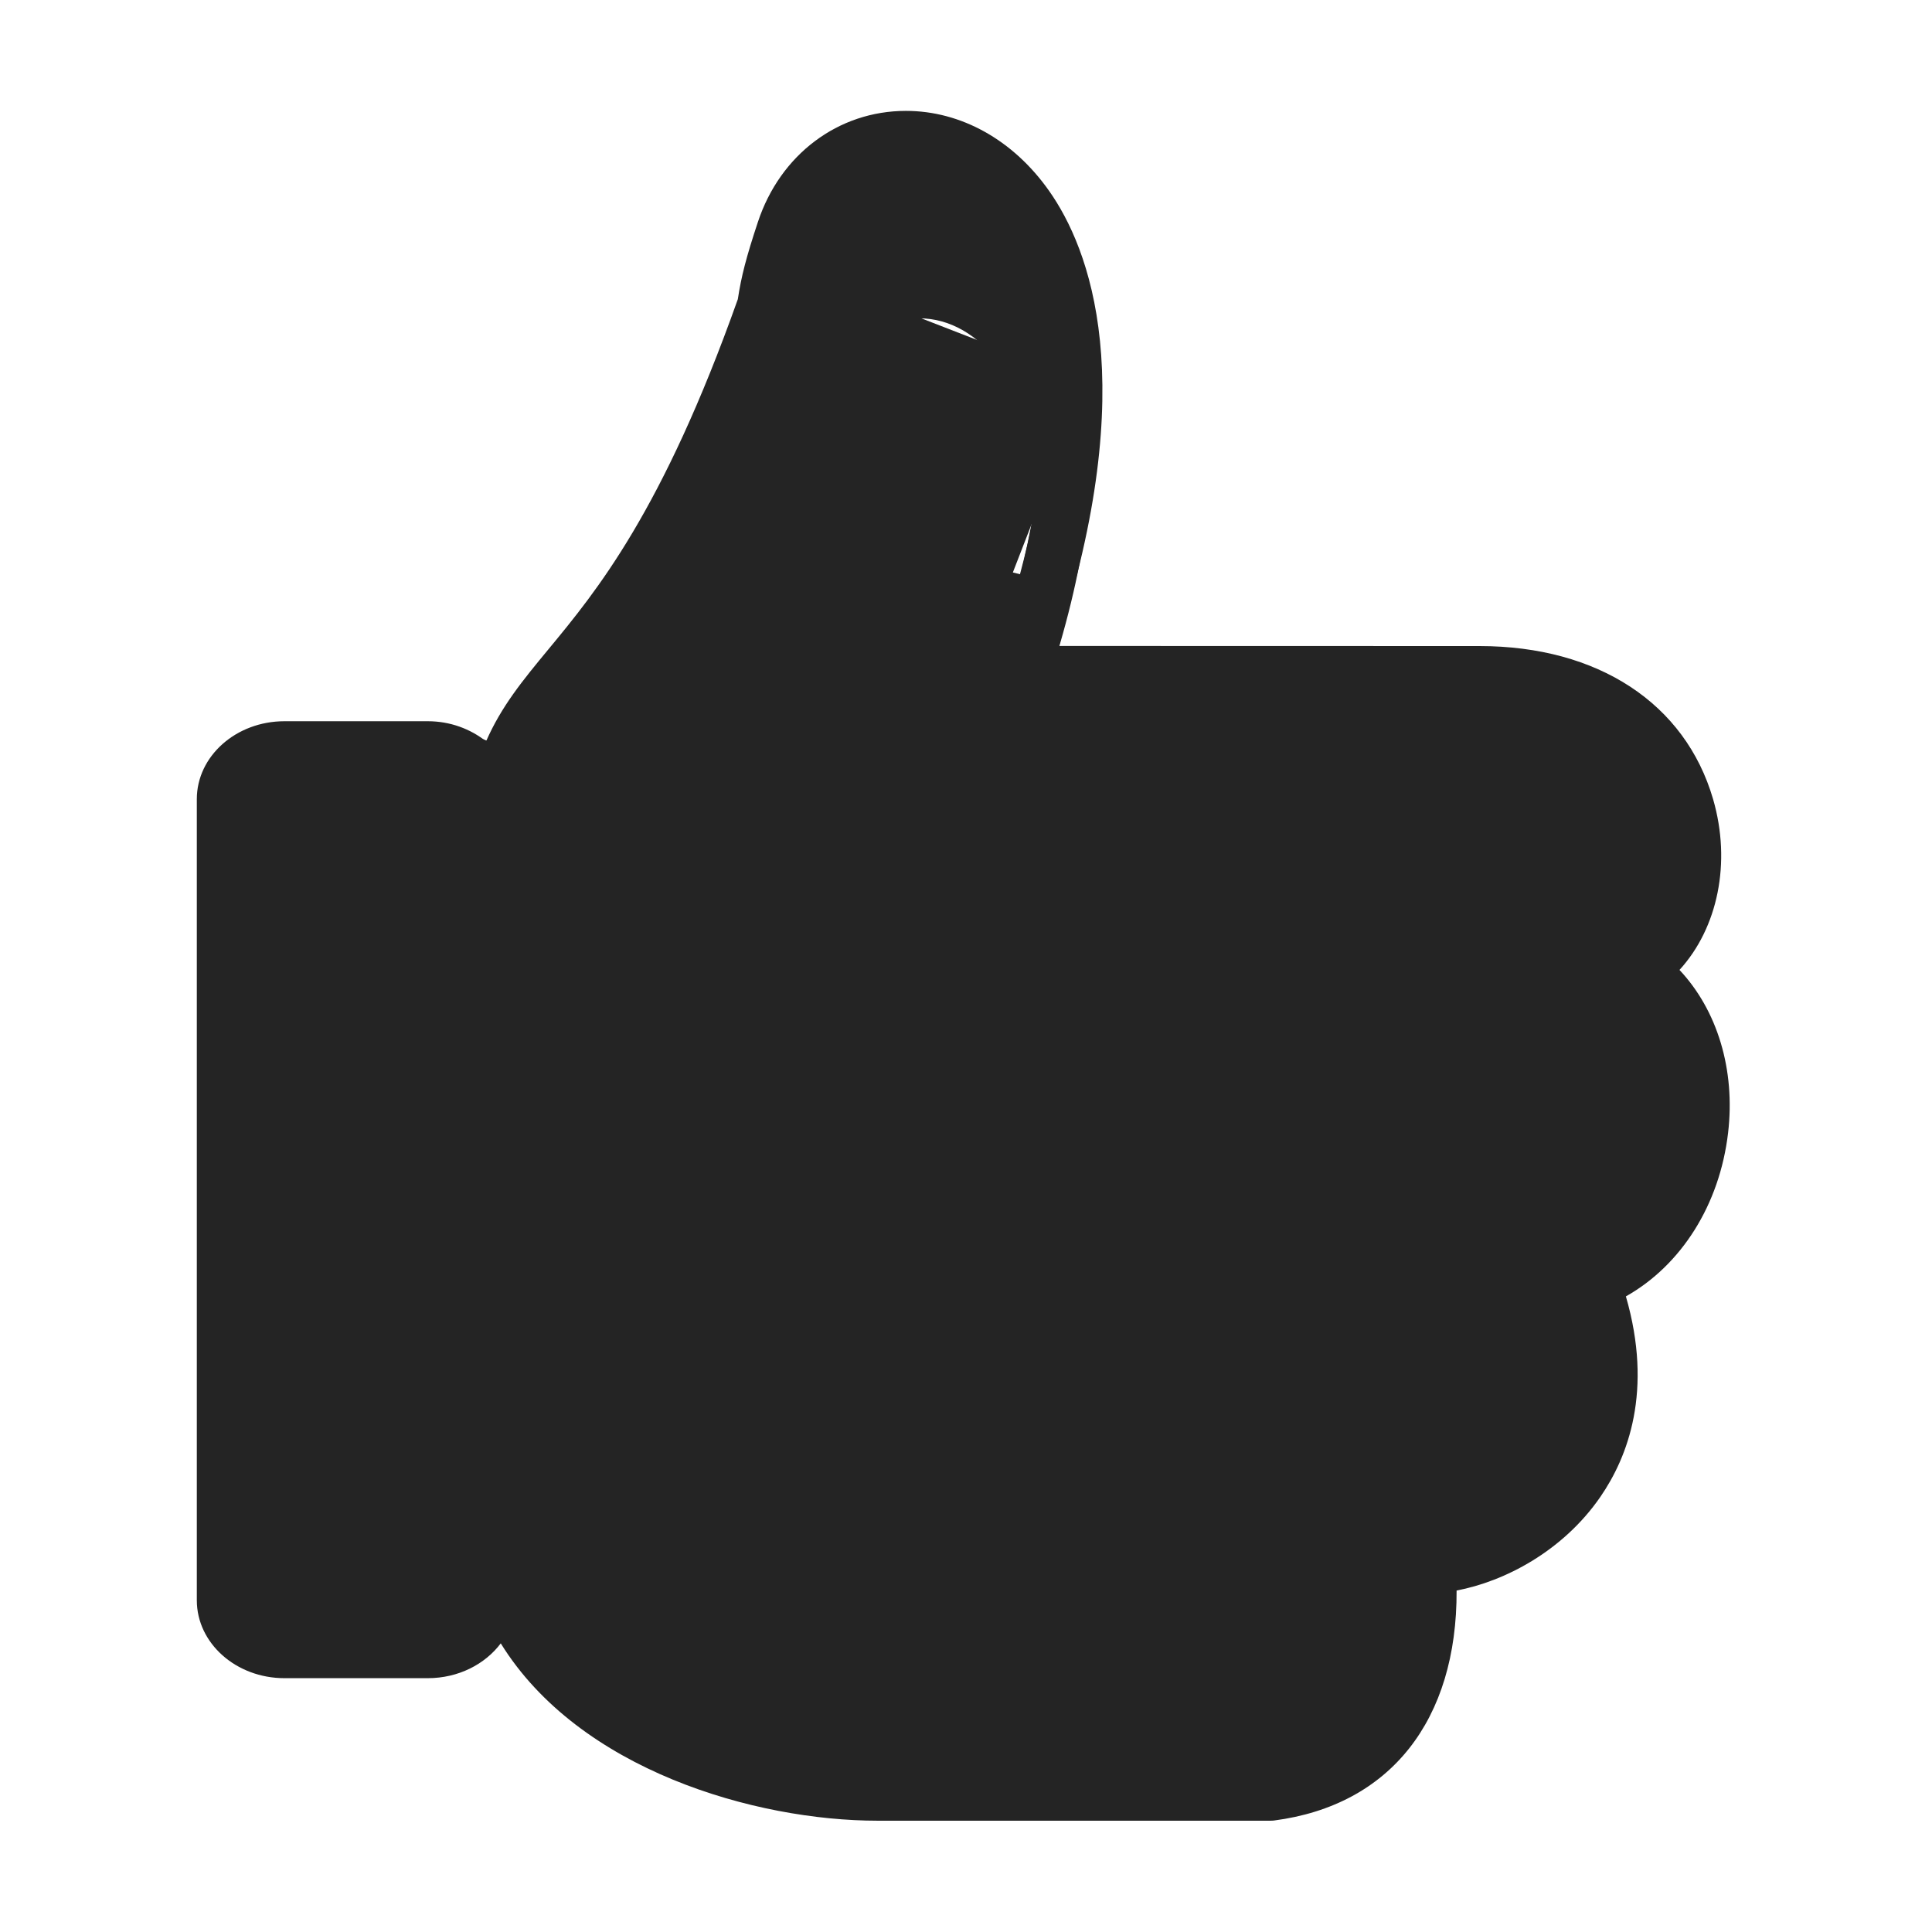
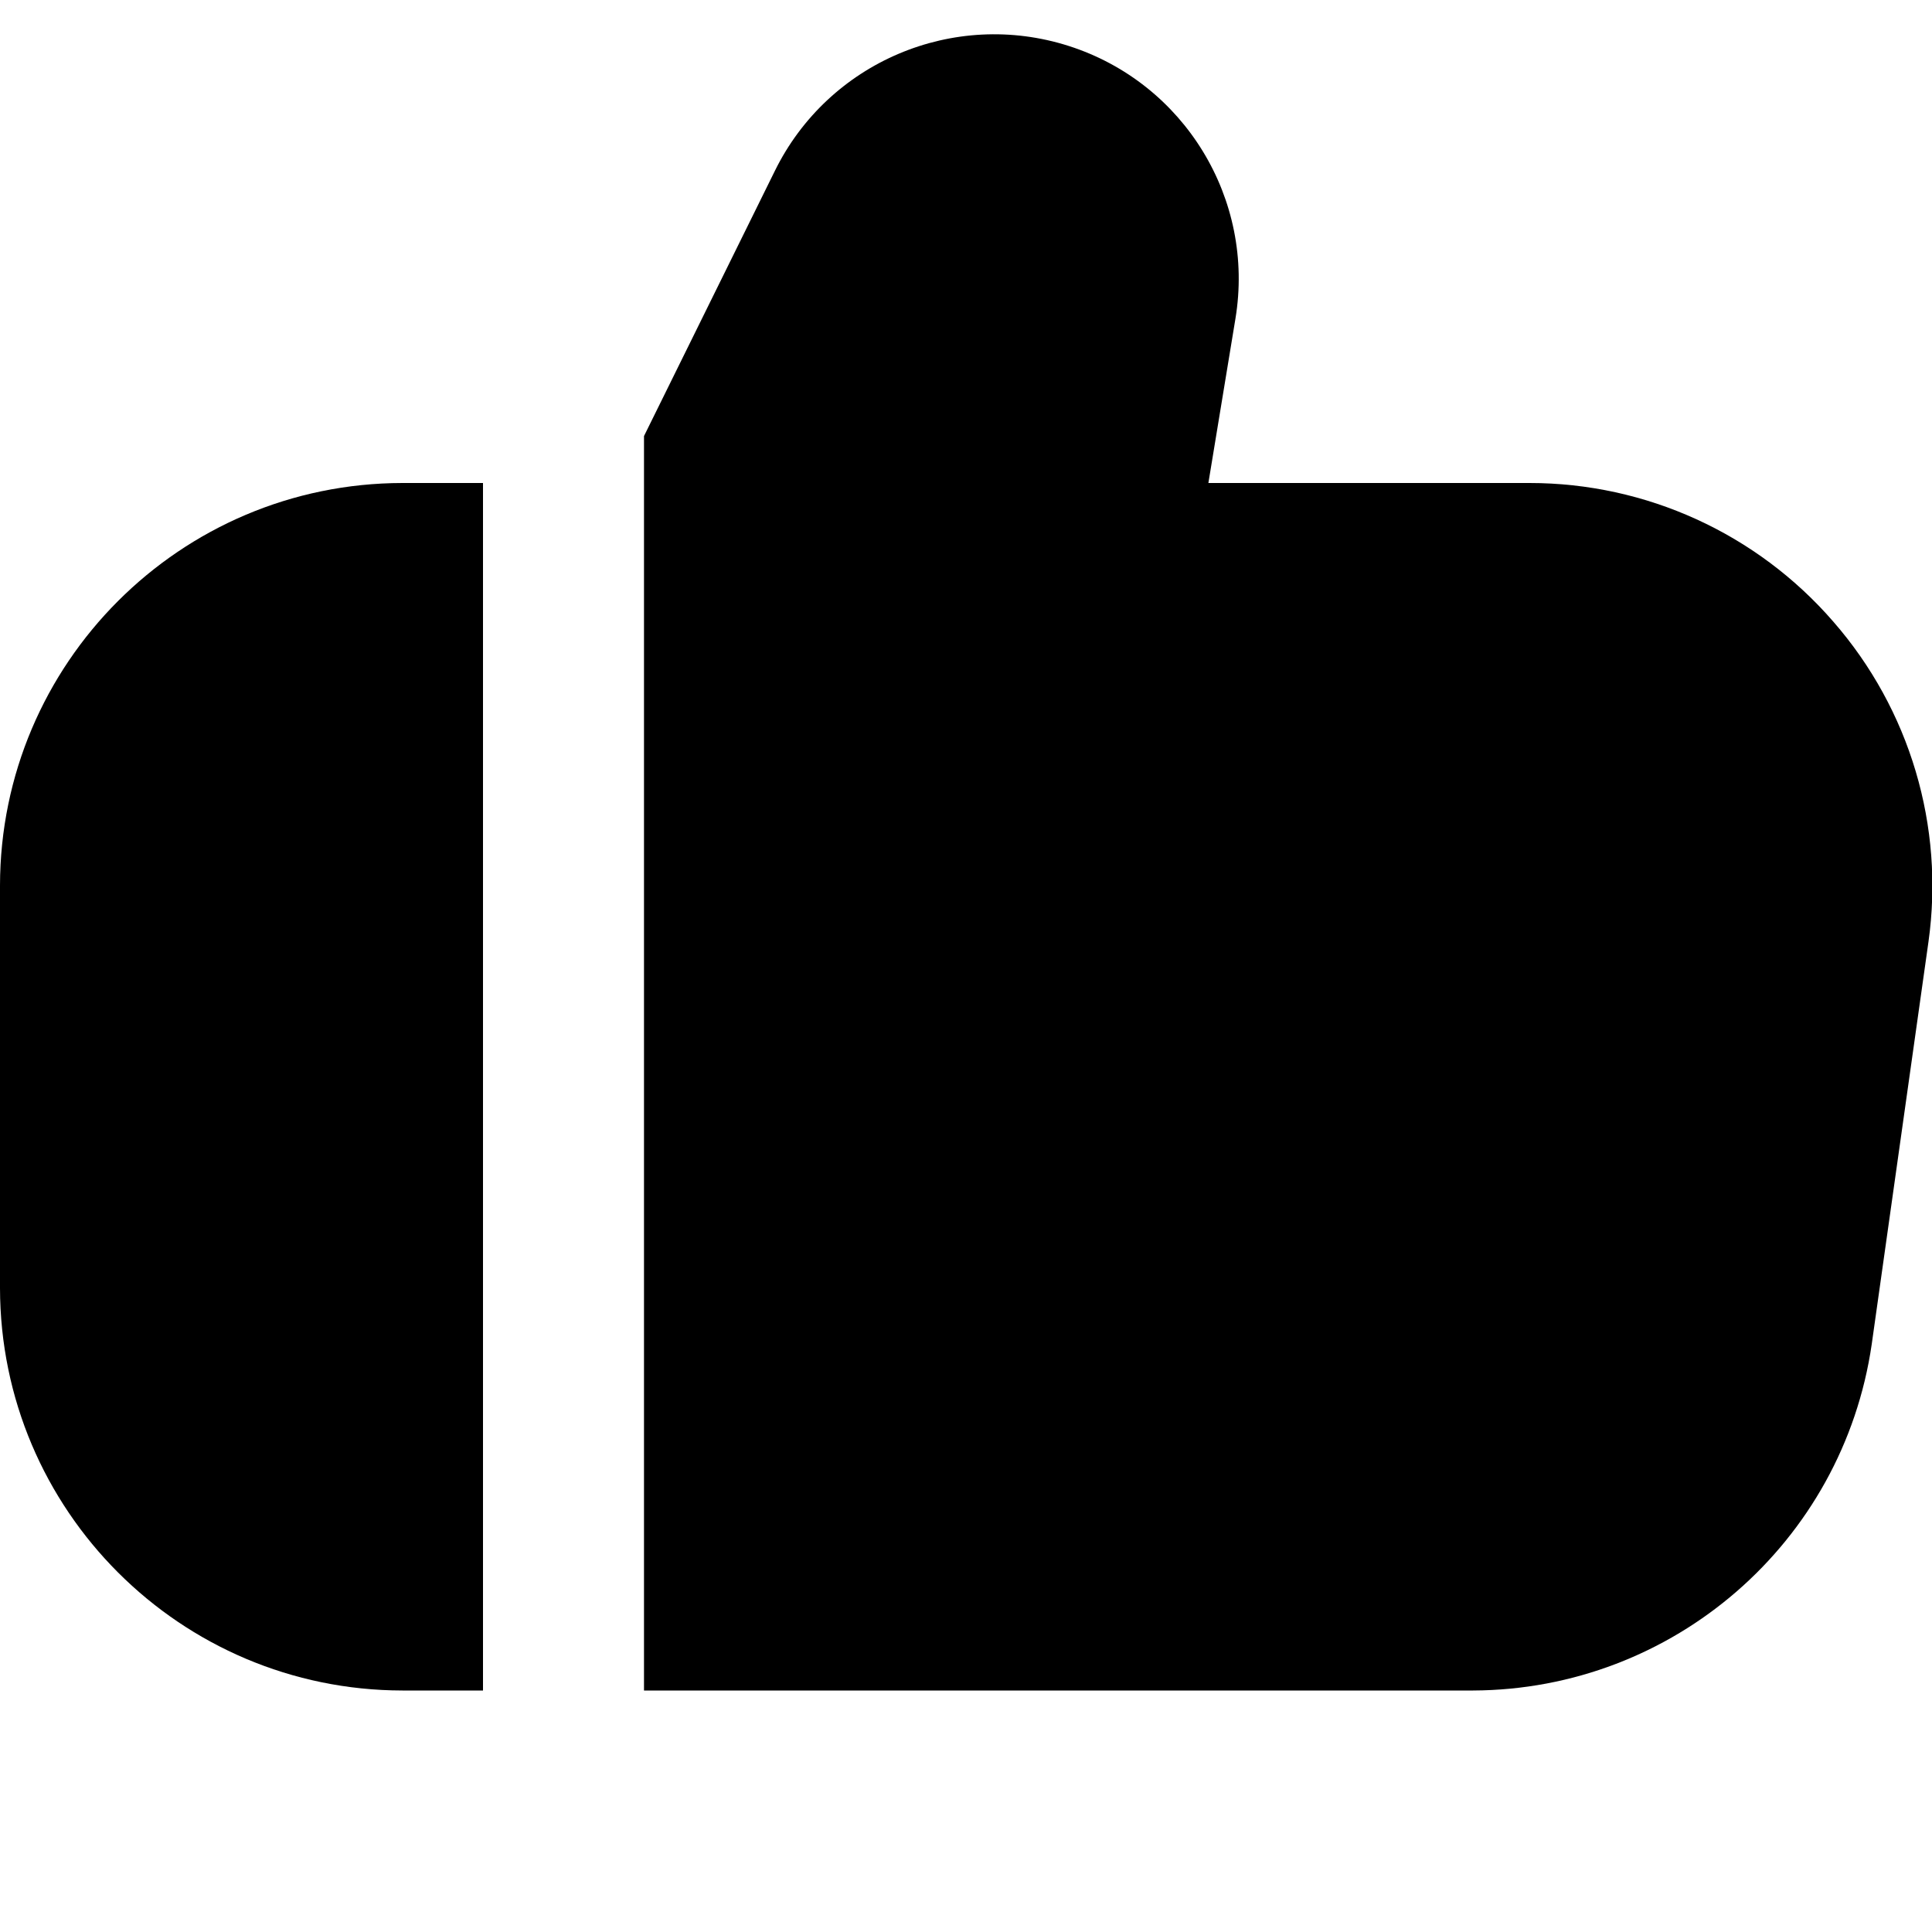
- <svg xmlns="http://www.w3.org/2000/svg" width="150pt" zoomAndPan="magnify" viewBox="0 0 150 150" height="150pt" preserveAspectRatio="xMidYMid meet" version="1.2">
-   <defs>
-     <clipPath xml:id="clip1" id="clip1">
-       <path d="M 15 8.609 L 135 8.609 L 135 141.359 L 15 141.359 Z M 15 8.609 " />
-     </clipPath>
-     <clipPath xml:id="clip2" id="clip2">
-       <path d="M 17.516 11.395 L 132 11.395 L 132 138.895 L 17.516 138.895 Z M 17.516 11.395 " />
-     </clipPath>
-     <clipPath xml:id="clip3" id="clip3">
-       <path d="M 19.059 13.102 L 130.809 13.102 L 130.809 136.852 L 19.059 136.852 Z M 19.059 13.102 " />
-     </clipPath>
-     <clipPath xml:id="clip4" id="clip4">
-       <path d="M 23 17.266 L 127 17.266 L 127 132.766 L 23 132.766 Z M 23 17.266 " />
-     </clipPath>
-     <clipPath xml:id="clip5" id="clip5">
-       <path d="M 24.383 18.992 L 125.633 18.992 L 125.633 130.742 L 24.383 130.742 Z M 24.383 18.992 " />
-     </clipPath>
-     <clipPath xml:id="clip6" id="clip6">
-       <path d="M 26.426 21.254 L 123.926 21.254 L 123.926 128.504 L 26.426 128.504 Z M 26.426 21.254 " />
-     </clipPath>
-   </defs>
-   <g xml:id="surface1" id="surface1">
-     <g clip-rule="nonzero" clip-path="url(#clip1)">
-       <path style=" stroke:none;fill-rule:nonzero;fill:rgb(14.119%,14.119%,14.119%);fill-opacity:1;" d="M 133.004 62.047 C 130.84 54.609 124.062 50.164 114.879 50.16 L 82.012 50.152 C 88.664 29.66 84.586 19.266 81.449 14.816 C 78.672 10.871 74.617 8.609 70.332 8.609 C 65.082 8.609 60.57 12 58.84 17.246 C 57.945 19.945 57.555 21.445 57.285 23.23 C 51.434 39.703 46.316 45.895 42.574 50.418 C 40.582 52.828 38.926 54.84 37.738 57.559 C 36.531 56.598 34.957 55.996 33.215 55.996 L 22.086 55.996 C 18.332 55.996 15.281 58.707 15.281 62.043 L 15.281 124.246 C 15.281 127.582 18.332 130.293 22.086 130.293 L 33.215 130.293 C 35.578 130.293 37.656 129.219 38.879 127.59 C 44.969 137.438 58.648 141.359 68.137 141.359 L 98.641 141.359 C 98.734 141.359 98.828 141.355 98.918 141.344 C 107.938 140.168 113.133 133.555 113.09 123.488 C 116.812 122.785 121.34 120.438 124.25 116.219 C 126.387 113.121 128.359 107.984 126.234 100.652 C 130.539 98.227 133.512 93.535 134.168 87.957 C 134.746 83.043 133.324 78.422 130.395 75.305 C 133.363 72.059 134.438 66.984 133.004 62.047 Z M 35.738 124.246 C 35.738 125.082 34.703 126.012 33.215 126.012 L 22.086 126.012 C 20.602 126.012 19.562 125.082 19.562 124.246 L 19.562 62.043 C 19.562 61.207 20.598 60.281 22.086 60.281 L 33.215 60.281 C 34.699 60.281 35.738 61.207 35.738 62.043 Z M 129.914 87.453 C 129.473 91.188 127.387 95.793 122.848 97.523 C 121.75 97.941 121.195 99.164 121.602 100.262 C 123.52 105.496 123.219 110.172 120.727 113.785 C 118.191 117.453 113.84 119.406 110.852 119.438 C 110.266 119.441 109.699 119.695 109.301 120.125 C 108.898 120.559 108.699 121.141 108.738 121.73 C 109.105 126.891 108.254 135.73 98.5 137.078 L 68.137 137.078 C 57.266 137.078 40.02 131.422 40.02 116.238 L 40.02 70.051 C 40.02 60.234 42.102 57.715 45.875 53.148 C 49.836 48.359 55.262 41.797 61.395 24.461 C 61.441 24.332 61.473 24.191 61.496 24.055 C 61.695 22.652 61.973 21.422 62.902 18.594 C 64.066 15.074 66.91 12.891 70.332 12.891 C 73.207 12.891 75.984 14.492 77.949 17.281 C 82.719 24.047 82.375 36.547 77.008 51.57 C 76.773 52.227 76.871 52.953 77.273 53.523 C 77.676 54.094 78.324 54.434 79.023 54.434 L 114.879 54.441 C 122.051 54.441 127.289 57.734 128.891 63.242 C 130.082 67.34 128.852 71.648 125.961 73.488 C 125.355 73.875 124.984 74.543 124.969 75.262 C 124.961 75.98 125.309 76.66 125.906 77.062 C 128.891 79.098 130.426 83.082 129.914 87.453 Z M 129.914 87.453 " />
-     </g>
-     <g clip-rule="nonzero" clip-path="url(#clip2)">
-       <path style=" stroke:none;fill-rule:nonzero;fill:rgb(14.119%,14.119%,14.119%);fill-opacity:1;" d="M 130.363 62.719 C 128.293 55.574 121.812 51.305 113.027 51.301 L 81.598 51.293 C 87.957 31.613 84.059 21.629 81.059 17.352 C 78.402 13.566 74.527 11.395 70.426 11.395 C 65.406 11.395 61.09 14.648 59.434 19.691 C 58.582 22.281 58.207 23.719 57.949 25.434 C 52.355 41.254 47.457 47.203 43.879 51.551 C 41.977 53.863 40.395 55.797 39.258 58.406 C 38.102 57.484 36.598 56.906 34.93 56.906 L 24.289 56.906 C 20.699 56.906 17.781 59.512 17.781 62.711 L 17.781 122.457 C 17.781 125.66 20.699 128.266 24.289 128.266 L 34.93 128.266 C 37.191 128.266 39.18 127.23 40.348 125.668 C 46.172 135.125 59.254 138.895 68.328 138.895 L 97.5 138.895 C 97.59 138.895 97.676 138.887 97.766 138.879 C 106.391 137.75 111.359 131.395 111.316 121.73 C 114.879 121.051 119.207 118.797 121.988 114.746 C 124.035 111.773 125.918 106.836 123.887 99.797 C 128.004 97.465 130.848 92.961 131.473 87.602 C 132.027 82.883 130.668 78.445 127.867 75.453 C 130.703 72.336 131.73 67.457 130.363 62.719 Z M 37.344 122.457 C 37.344 123.258 36.355 124.152 34.93 124.152 L 24.289 124.152 C 22.867 124.152 21.875 123.258 21.875 122.457 L 21.875 62.715 C 21.875 61.914 22.867 61.02 24.289 61.02 L 34.93 61.02 C 36.352 61.02 37.344 61.914 37.344 62.715 Z M 127.406 87.121 C 126.984 90.707 124.988 95.129 120.648 96.793 C 119.602 97.191 119.07 98.363 119.457 99.422 C 121.293 104.449 121.004 108.938 118.617 112.41 C 116.195 115.93 112.035 117.809 109.18 117.836 C 108.613 117.844 108.074 118.086 107.691 118.5 C 107.309 118.914 107.117 119.477 107.156 120.039 C 107.508 125 106.695 133.484 97.363 134.781 L 68.328 134.781 C 57.934 134.781 41.438 129.348 41.438 114.766 L 41.438 70.406 C 41.438 60.977 43.43 58.559 47.035 54.172 C 50.824 49.57 56.016 43.266 61.879 26.621 C 61.922 26.492 61.957 26.359 61.977 26.227 C 62.168 24.879 62.43 23.699 63.32 20.98 C 64.434 17.605 67.156 15.508 70.426 15.508 C 73.176 15.508 75.832 17.043 77.711 19.719 C 82.273 26.223 81.941 38.223 76.809 52.656 C 76.586 53.285 76.68 53.984 77.062 54.531 C 77.449 55.078 78.07 55.402 78.738 55.402 L 113.027 55.41 C 119.887 55.414 124.895 58.578 126.43 63.867 C 127.57 67.801 126.391 71.941 123.625 73.707 C 123.047 74.078 122.691 74.719 122.68 75.41 C 122.668 76.102 123.004 76.75 123.574 77.141 C 126.43 79.094 127.895 82.918 127.406 87.121 Z M 127.406 87.121 " />
-     </g>
-     <g clip-rule="nonzero" clip-path="url(#clip3)">
-       <path style=" stroke:none;fill-rule:nonzero;fill:rgb(14.119%,14.119%,14.119%);fill-opacity:1;" d="M 128.949 62.918 C 126.934 55.98 120.625 51.84 112.07 51.836 L 81.465 51.828 C 87.66 32.727 83.863 23.035 80.941 18.887 C 78.352 15.211 74.578 13.102 70.586 13.102 C 65.699 13.102 61.496 16.262 59.883 21.152 C 59.055 23.672 58.691 25.066 58.438 26.73 C 52.992 42.086 48.223 47.859 44.738 52.078 C 42.887 54.32 41.344 56.199 40.234 58.73 C 39.113 57.836 37.648 57.273 36.023 57.273 L 25.66 57.273 C 22.164 57.273 19.32 59.805 19.32 62.91 L 19.32 120.902 C 19.32 124.008 22.164 126.535 25.66 126.535 L 36.023 126.535 C 38.223 126.535 40.16 125.535 41.297 124.016 C 46.969 133.195 59.711 136.852 68.543 136.852 L 96.953 136.852 C 97.039 136.852 97.121 136.848 97.207 136.836 C 105.609 135.742 110.445 129.574 110.406 120.195 C 113.871 119.535 118.09 117.348 120.797 113.414 C 122.789 110.531 124.625 105.738 122.648 98.906 C 126.652 96.645 129.422 92.27 130.035 87.07 C 130.57 82.488 129.246 78.18 126.52 75.277 C 129.285 72.25 130.285 67.52 128.949 62.918 Z M 38.371 120.902 C 38.371 121.676 37.41 122.543 36.023 122.543 L 25.66 122.543 C 24.277 122.543 23.309 121.676 23.309 120.902 L 23.309 62.914 C 23.309 62.137 24.277 61.27 25.66 61.27 L 36.023 61.27 C 37.406 61.27 38.371 62.137 38.371 62.914 Z M 126.07 86.602 C 125.664 90.082 123.719 94.375 119.492 95.988 C 118.473 96.379 117.953 97.516 118.332 98.543 C 120.117 103.422 119.84 107.777 117.516 111.145 C 115.156 114.566 111.105 116.387 108.324 116.414 C 107.773 116.422 107.25 116.656 106.875 117.059 C 106.504 117.461 106.316 118.004 106.355 118.555 C 106.695 123.367 105.902 131.602 96.816 132.859 L 68.543 132.859 C 58.422 132.859 42.359 127.586 42.359 113.438 L 42.359 70.379 C 42.359 61.227 44.297 58.879 47.812 54.621 C 51.5 50.156 56.555 44.039 62.266 27.879 C 62.309 27.758 62.34 27.629 62.359 27.5 C 62.547 26.191 62.801 25.047 63.668 22.406 C 64.754 19.129 67.402 17.094 70.586 17.094 C 73.266 17.094 75.852 18.586 77.68 21.184 C 82.125 27.492 81.801 39.145 76.805 53.152 C 76.586 53.762 76.68 54.441 77.051 54.973 C 77.426 55.504 78.031 55.816 78.68 55.816 L 112.07 55.824 C 118.75 55.828 123.629 58.898 125.121 64.031 C 126.23 67.852 125.082 71.867 122.391 73.582 C 121.828 73.945 121.48 74.562 121.469 75.234 C 121.457 75.906 121.785 76.539 122.34 76.914 C 125.121 78.812 126.551 82.523 126.07 86.602 Z M 126.07 86.602 " />
-     </g>
-     <path style=" stroke:none;fill-rule:nonzero;fill:rgb(14.119%,14.119%,14.119%);fill-opacity:1;" d="M 127.723 63.305 C 125.758 56.578 119.617 52.562 111.293 52.559 L 81.508 52.551 C 87.535 34.031 83.84 24.633 80.992 20.609 C 78.477 17.043 74.805 15 70.918 15 C 66.16 15 62.07 18.062 60.5 22.809 C 59.691 25.25 59.34 26.602 59.094 28.215 C 53.793 43.105 49.152 48.703 45.762 52.793 C 43.957 54.969 42.457 56.789 41.379 59.246 C 40.285 58.379 38.859 57.836 37.277 57.836 L 27.195 57.836 C 23.793 57.836 21.023 60.285 21.023 63.301 L 21.023 119.531 C 21.023 122.547 23.793 124.996 27.195 124.996 L 37.277 124.996 C 39.418 124.996 41.305 124.023 42.41 122.555 C 47.93 131.453 60.332 135 68.93 135 L 96.578 135 C 96.66 135 96.746 134.996 96.828 134.984 C 105.004 133.922 109.711 127.941 109.672 118.848 C 113.047 118.207 117.148 116.086 119.789 112.273 C 121.723 109.477 123.512 104.828 121.586 98.203 C 125.484 96.008 128.184 91.77 128.777 86.727 C 129.301 82.285 128.012 78.105 125.355 75.289 C 128.047 72.355 129.02 67.766 127.723 63.305 Z M 39.566 119.531 C 39.566 120.285 38.629 121.125 37.277 121.125 L 27.195 121.125 C 25.848 121.125 24.906 120.285 24.906 119.531 L 24.906 63.301 C 24.906 62.547 25.844 61.707 27.195 61.707 L 37.277 61.707 C 38.625 61.707 39.566 62.547 39.566 63.301 Z M 124.918 86.273 C 124.52 89.648 122.629 93.812 118.516 95.375 C 117.523 95.754 117.02 96.855 117.387 97.852 C 119.125 102.582 118.855 106.809 116.594 110.074 C 114.297 113.387 110.352 115.152 107.645 115.184 C 107.109 115.188 106.602 115.414 106.238 115.805 C 105.875 116.195 105.691 116.723 105.73 117.254 C 106.062 121.922 105.289 129.91 96.449 131.129 L 68.93 131.129 C 59.078 131.129 43.445 126.016 43.445 112.293 L 43.445 70.539 C 43.445 61.664 45.332 59.391 48.75 55.262 C 52.344 50.93 57.262 45 62.816 29.332 C 62.859 29.211 62.891 29.086 62.91 28.961 C 63.094 27.691 63.34 26.582 64.188 24.023 C 65.238 20.844 67.82 18.871 70.918 18.871 C 73.527 18.871 76.039 20.316 77.824 22.836 C 82.148 28.953 81.832 40.254 76.969 53.836 C 76.758 54.43 76.848 55.086 77.211 55.602 C 77.574 56.117 78.164 56.422 78.797 56.422 L 111.293 56.43 C 117.793 56.43 122.543 59.406 123.992 64.387 C 125.074 68.09 123.957 71.984 121.34 73.648 C 120.789 73.996 120.449 74.598 120.441 75.25 C 120.43 75.898 120.75 76.512 121.289 76.879 C 123.992 78.719 125.387 82.316 124.918 86.273 Z M 124.918 86.273 " />
-     <g clip-rule="nonzero" clip-path="url(#clip4)">
-       <path style=" stroke:none;fill-rule:nonzero;fill:rgb(14.119%,14.119%,14.119%);fill-opacity:1;" d="M 125.34 63.758 C 123.457 57.285 117.57 53.418 109.59 53.414 L 81.039 53.406 C 86.816 35.582 83.273 26.535 80.547 22.664 C 78.137 19.23 74.613 17.266 70.891 17.266 C 66.332 17.266 62.41 20.215 60.906 24.777 C 60.129 27.129 59.789 28.43 59.555 29.984 C 54.473 44.316 50.023 49.703 46.773 53.641 C 45.047 55.734 43.605 57.488 42.574 59.852 C 41.527 59.016 40.16 58.492 38.645 58.492 L 28.977 58.492 C 25.715 58.492 23.062 60.852 23.062 63.754 L 23.062 117.875 C 23.062 120.777 25.715 123.133 28.977 123.133 L 38.645 123.133 C 40.695 123.133 42.504 122.199 43.562 120.785 C 48.855 129.352 60.742 132.766 68.984 132.766 L 95.484 132.766 C 95.566 132.766 95.645 132.758 95.727 132.75 C 103.562 131.727 108.074 125.973 108.039 117.215 C 111.273 116.602 115.203 114.559 117.734 110.891 C 119.59 108.195 121.301 103.727 119.457 97.348 C 123.195 95.234 125.781 91.152 126.348 86.301 C 126.852 82.023 125.617 78.004 123.07 75.293 C 125.648 72.469 126.582 68.051 125.34 63.758 Z M 40.836 117.875 C 40.836 118.602 39.938 119.41 38.645 119.41 L 28.977 119.41 C 27.688 119.41 26.785 118.602 26.785 117.875 L 26.785 63.754 C 26.785 63.027 27.684 62.219 28.977 62.219 L 38.645 62.219 C 39.938 62.219 40.836 63.027 40.836 63.754 Z M 122.652 85.863 C 122.27 89.113 120.457 93.121 116.516 94.625 C 115.562 94.988 115.078 96.051 115.43 97.008 C 117.098 101.559 116.84 105.629 114.672 108.773 C 112.469 111.961 108.688 113.66 106.094 113.691 C 105.582 113.695 105.094 113.914 104.746 114.289 C 104.398 114.664 104.223 115.172 104.258 115.684 C 104.574 120.176 103.836 127.863 95.359 129.039 L 68.984 129.039 C 59.539 129.039 44.559 124.117 44.559 110.91 L 44.559 70.723 C 44.559 62.18 46.363 59.988 49.641 56.016 C 53.082 51.848 57.797 46.137 63.125 31.059 C 63.164 30.941 63.195 30.82 63.215 30.699 C 63.391 29.48 63.629 28.41 64.438 25.949 C 65.445 22.891 67.918 20.988 70.891 20.988 C 73.391 20.988 75.801 22.383 77.508 24.809 C 81.652 30.695 81.352 41.57 76.688 54.645 C 76.488 55.215 76.57 55.848 76.922 56.344 C 77.27 56.836 77.836 57.133 78.441 57.133 L 109.59 57.141 C 115.82 57.141 120.371 60.008 121.766 64.797 C 122.801 68.363 121.73 72.113 119.219 73.711 C 118.691 74.051 118.367 74.629 118.359 75.254 C 118.348 75.879 118.652 76.473 119.172 76.824 C 121.766 78.594 123.098 82.059 122.652 85.863 Z M 122.652 85.863 " />
-     </g>
-     <g clip-rule="nonzero" clip-path="url(#clip5)">
-       <path style=" stroke:none;fill-rule:nonzero;fill:rgb(14.119%,14.119%,14.119%);fill-opacity:1;" d="M 123.949 63.977 C 122.125 57.711 116.406 53.969 108.656 53.965 L 80.926 53.961 C 86.535 36.711 83.098 27.961 80.449 24.215 C 78.105 20.895 74.684 18.992 71.066 18.992 C 66.637 18.992 62.832 21.844 61.367 26.262 C 60.617 28.535 60.285 29.793 60.059 31.297 C 55.121 45.164 50.801 50.375 47.645 54.188 C 45.965 56.211 44.566 57.91 43.566 60.195 C 42.547 59.387 41.219 58.879 39.75 58.879 L 30.359 58.879 C 27.191 58.879 24.613 61.164 24.613 63.969 L 24.613 116.336 C 24.613 119.141 27.191 121.422 30.359 121.422 L 39.75 121.422 C 41.742 121.422 43.496 120.52 44.527 119.148 C 49.664 127.438 61.211 130.742 69.215 130.742 L 94.957 130.742 C 95.035 130.742 95.109 130.734 95.188 130.727 C 102.801 129.738 107.184 124.168 107.148 115.699 C 110.289 115.102 114.109 113.129 116.562 109.578 C 118.367 106.969 120.031 102.645 118.238 96.473 C 121.867 94.43 124.379 90.48 124.934 85.785 C 125.418 81.648 124.219 77.758 121.746 75.137 C 124.254 72.402 125.16 68.129 123.949 63.977 Z M 41.879 116.336 C 41.879 117.035 41.004 117.82 39.75 117.82 L 30.359 117.82 C 29.105 117.82 28.23 117.035 28.23 116.336 L 28.23 63.973 C 28.23 63.27 29.102 62.488 30.359 62.488 L 39.75 62.488 C 41.004 62.488 41.879 63.27 41.879 63.973 Z M 121.34 85.363 C 120.973 88.508 119.211 92.383 115.379 93.84 C 114.453 94.191 113.988 95.219 114.328 96.145 C 115.949 100.551 115.695 104.488 113.59 107.527 C 111.453 110.613 107.781 112.258 105.258 112.285 C 104.762 112.289 104.285 112.5 103.949 112.867 C 103.609 113.23 103.441 113.719 103.477 114.215 C 103.785 118.562 103.066 126 94.836 127.137 L 69.215 127.137 C 60.043 127.137 45.492 122.375 45.492 109.594 L 45.492 70.711 C 45.492 62.445 47.246 60.328 50.43 56.484 C 53.773 52.449 58.352 46.926 63.523 32.336 C 63.566 32.223 63.594 32.109 63.613 31.992 C 63.781 30.812 64.012 29.777 64.797 27.395 C 65.781 24.434 68.18 22.594 71.066 22.594 C 73.492 22.594 75.836 23.941 77.496 26.289 C 81.52 31.984 81.227 42.508 76.699 55.156 C 76.504 55.707 76.586 56.32 76.922 56.801 C 77.262 57.281 77.812 57.562 78.398 57.562 L 108.656 57.57 C 114.707 57.574 119.129 60.344 120.48 64.98 C 121.484 68.43 120.445 72.059 118.008 73.605 C 117.496 73.934 117.184 74.492 117.172 75.098 C 117.16 75.703 117.457 76.273 117.961 76.617 C 120.48 78.328 121.773 81.68 121.34 85.363 Z M 121.34 85.363 " />
-     </g>
-     <g clip-rule="nonzero" clip-path="url(#clip6)">
-       <path style=" stroke:none;fill-rule:nonzero;fill:rgb(14.119%,14.119%,14.119%);fill-opacity:1;" d="M 122.309 64.43 C 120.551 58.418 115.047 54.824 107.578 54.82 L 80.875 54.816 C 86.281 38.262 82.969 29.863 80.418 26.27 C 78.16 23.082 74.867 21.254 71.383 21.254 C 67.121 21.254 63.453 23.992 62.047 28.234 C 61.32 30.414 61.004 31.625 60.785 33.066 C 56.031 46.375 51.867 51.375 48.828 55.031 C 47.211 56.977 45.867 58.605 44.898 60.801 C 43.922 60.023 42.641 59.539 41.227 59.539 L 32.184 59.539 C 29.133 59.539 26.652 61.73 26.652 64.422 L 26.652 114.68 C 26.652 117.375 29.133 119.562 32.184 119.562 L 41.227 119.562 C 43.145 119.562 44.832 118.695 45.824 117.379 C 50.773 125.336 61.891 128.504 69.602 128.504 L 94.387 128.504 C 94.465 128.504 94.539 128.5 94.613 128.492 C 101.941 127.543 106.164 122.199 106.129 114.066 C 109.152 113.496 112.832 111.602 115.195 108.191 C 116.934 105.691 118.535 101.539 116.809 95.617 C 120.305 93.656 122.723 89.867 123.254 85.359 C 123.727 81.391 122.57 77.656 120.188 75.141 C 122.602 72.516 123.473 68.414 122.309 64.43 Z M 43.273 114.68 C 43.273 115.352 42.434 116.102 41.227 116.102 L 32.184 116.102 C 30.977 116.102 30.133 115.352 30.133 114.68 L 30.133 64.426 C 30.133 63.75 30.973 63 32.184 63 L 41.227 63 C 42.434 63 43.273 63.75 43.273 64.426 Z M 119.797 84.953 C 119.441 87.973 117.746 91.691 114.059 93.09 C 113.164 93.426 112.715 94.414 113.043 95.301 C 114.602 99.531 114.359 103.309 112.332 106.227 C 110.273 109.188 106.738 110.766 104.309 110.793 C 103.832 110.797 103.375 111 103.047 111.352 C 102.723 111.699 102.559 112.168 102.594 112.645 C 102.891 116.816 102.199 123.957 94.273 125.043 L 69.602 125.043 C 60.77 125.043 46.754 120.477 46.754 108.211 L 46.754 70.895 C 46.754 62.961 48.445 60.93 51.512 57.238 C 54.73 53.367 59.141 48.066 64.121 34.062 C 64.16 33.953 64.188 33.844 64.203 33.73 C 64.367 32.598 64.59 31.605 65.348 29.32 C 66.293 26.48 68.605 24.715 71.383 24.715 C 73.723 24.715 75.977 26.008 77.574 28.258 C 81.449 33.727 81.168 43.824 76.809 55.965 C 76.617 56.492 76.699 57.082 77.023 57.543 C 77.352 58 77.879 58.273 78.445 58.273 L 107.578 58.281 C 113.41 58.285 117.664 60.945 118.969 65.395 C 119.938 68.703 118.934 72.184 116.586 73.672 C 116.094 73.984 115.793 74.523 115.781 75.102 C 115.773 75.684 116.059 76.23 116.543 76.559 C 118.969 78.203 120.215 81.422 119.797 84.953 Z M 119.797 84.953 " />
-     </g>
-     <path style=" stroke:none;fill-rule:nonzero;fill:rgb(14.119%,14.119%,14.119%);fill-opacity:1;" d="M 26.434 61.289 L 111.172 61.289 L 111.172 125.789 L 26.434 125.789 Z M 26.434 61.289 " />
-     <path style=" stroke:none;fill-rule:nonzero;fill:rgb(14.119%,14.119%,14.119%);fill-opacity:1;" d="M 55.891 57.59 L 123.391 57.59 L 123.391 113.09 L 55.891 113.09 Z M 55.891 57.59 " />
-     <path style=" stroke:none;fill-rule:nonzero;fill:rgb(14.119%,14.119%,14.119%);fill-opacity:1;" d="M 47.113 63.5 L 63.383 21.555 L 84.359 29.691 L 68.094 71.637 Z M 47.113 63.5 " />
-     <path style=" stroke:none;fill-rule:nonzero;fill:rgb(14.119%,14.119%,14.119%);fill-opacity:1;" d="M 55.895 55.863 L 59.816 39.84 L 81.668 45.188 L 77.746 61.215 Z M 55.895 55.863 " />
-   </g>
+ <svg xmlns="http://www.w3.org/2000/svg" id="Filled" viewBox="0 0 24 24" width="512" height="512">
+   <path d="M22.773,7.721A4.994,4.994,0,0,0,19,6H15.011l.336-2.041A3.037,3.037,0,0,0,9.626,2.122L8,5.417V21H18.3a5.024,5.024,0,0,0,4.951-4.3l.705-5A4.994,4.994,0,0,0,22.773,7.721Z" />
+   <path d="M0,11v5a5.006,5.006,0,0,0,5,5H6V6H5A5.006,5.006,0,0,0,0,11Z" />
</svg>
